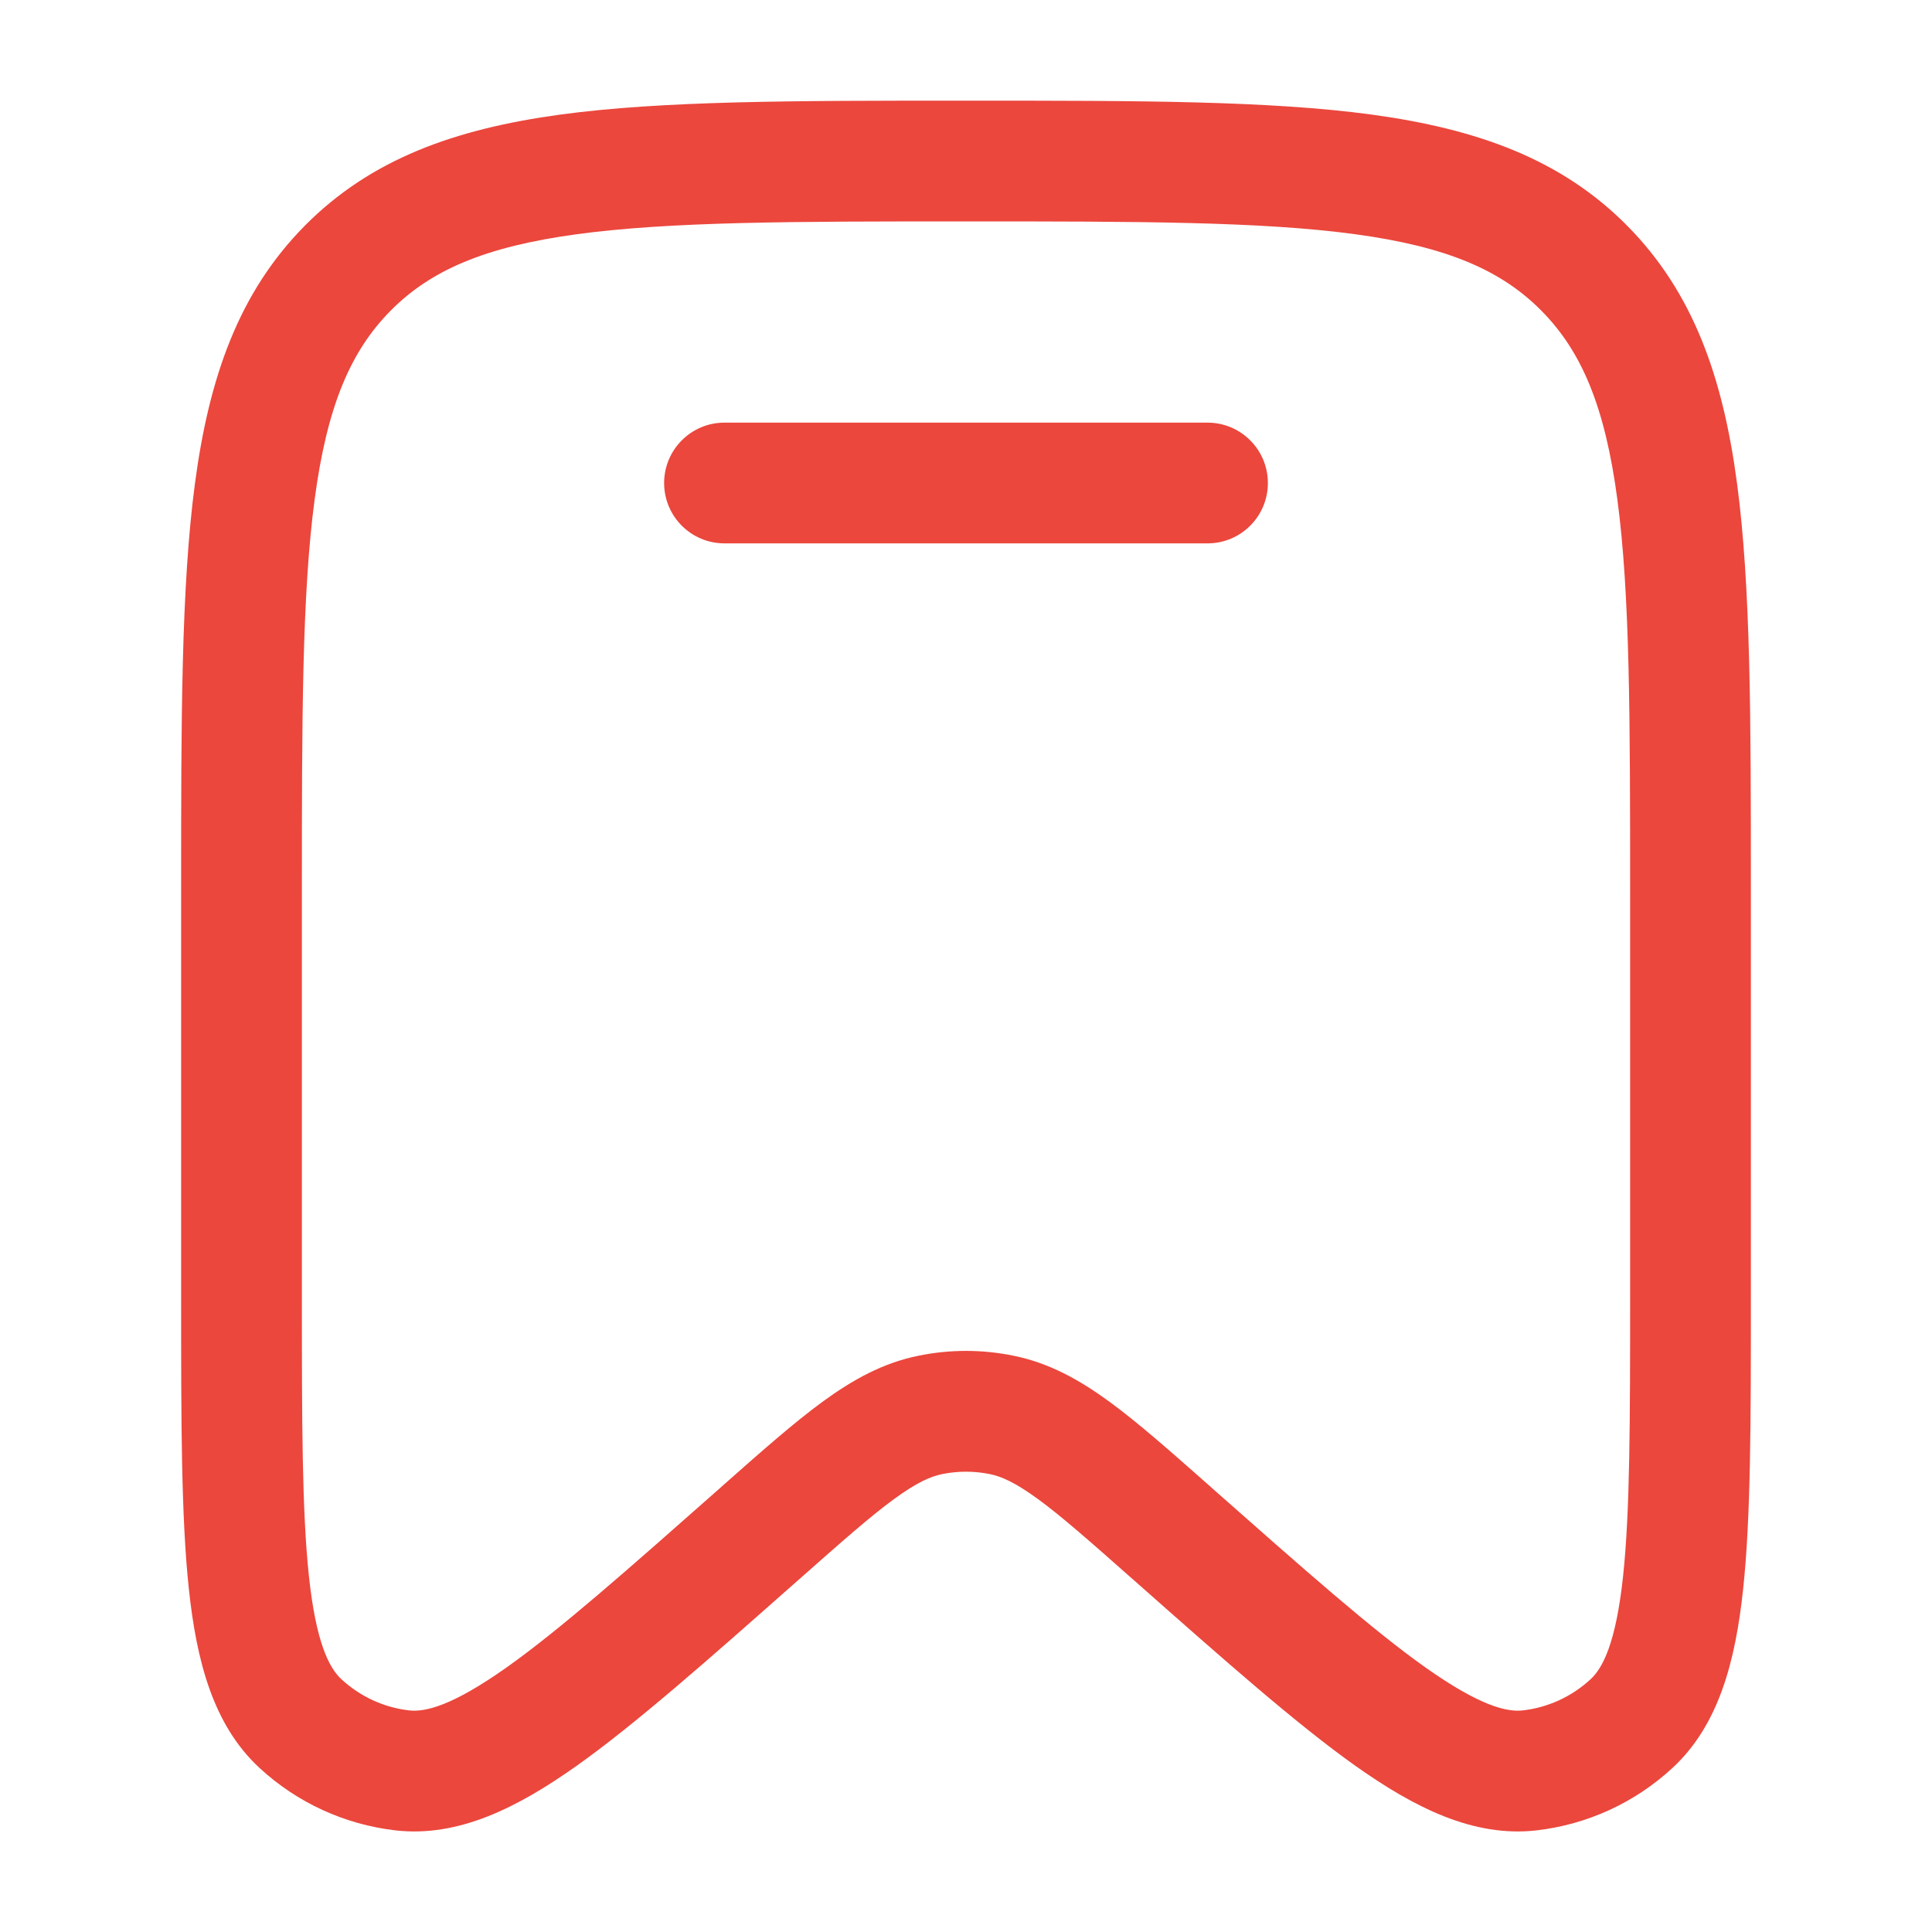
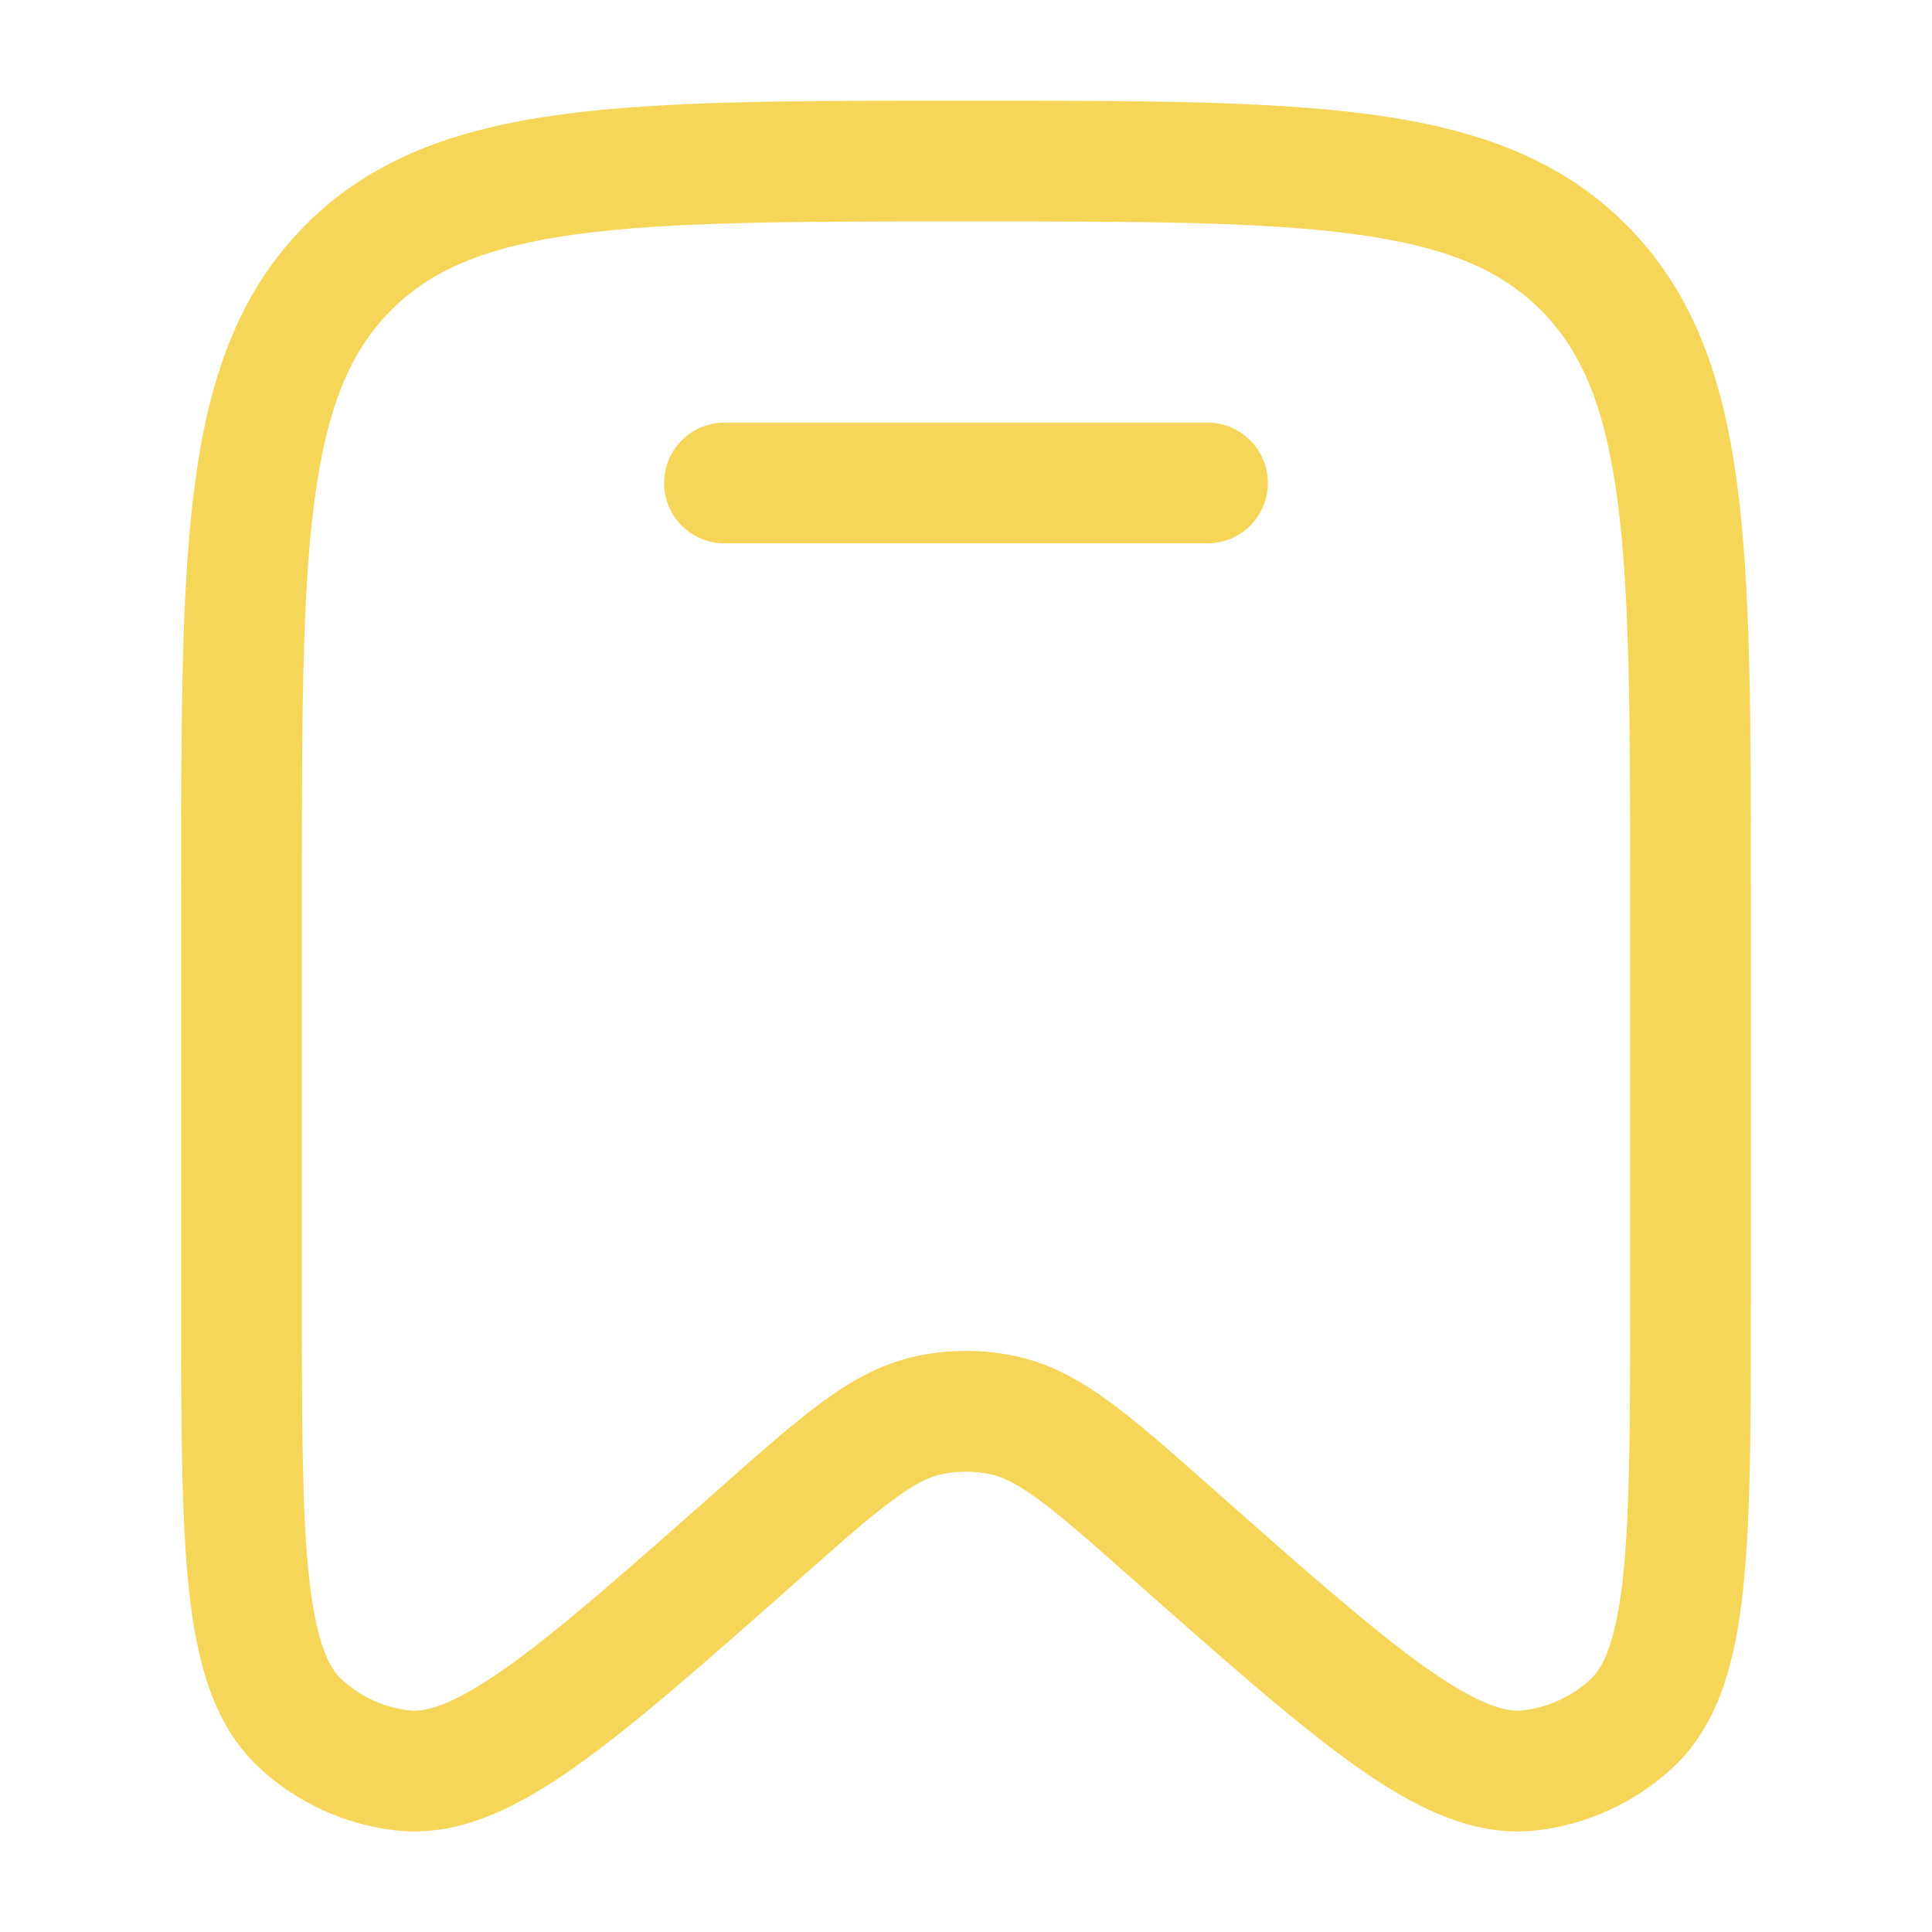
<svg xmlns="http://www.w3.org/2000/svg" width="20" height="20" viewBox="0 0 20 20" fill="none">
-   <path d="M7.5 4.375C7.155 4.375 6.875 4.655 6.875 5C6.875 5.346 7.155 5.625 7.5 5.625H12.5C12.845 5.625 13.125 5.346 13.125 5C13.125 4.655 12.845 4.375 12.5 4.375H7.5Z" fill="#EB473D" />
-   <path fill-rule="evenodd" clip-rule="evenodd" d="M9.952 1.042C8.225 1.042 6.864 1.042 5.801 1.186C4.709 1.335 3.838 1.646 3.154 2.338C2.471 3.029 2.164 3.906 2.018 5.006C1.875 6.08 1.875 7.454 1.875 9.201V13.45C1.875 14.706 1.875 15.7 1.955 16.449C2.034 17.189 2.204 17.857 2.688 18.303C3.077 18.662 3.568 18.887 4.093 18.948C4.749 19.023 5.362 18.709 5.966 18.282C6.576 17.849 7.317 17.194 8.252 16.367L8.283 16.34C8.716 15.957 9.009 15.698 9.254 15.519C9.491 15.346 9.635 15.283 9.757 15.259C9.917 15.227 10.083 15.227 10.243 15.259C10.365 15.283 10.509 15.346 10.746 15.519C10.991 15.698 11.284 15.957 11.717 16.34L11.748 16.367C12.683 17.194 13.424 17.849 14.034 18.282C14.638 18.709 15.251 19.023 15.907 18.948C16.432 18.887 16.923 18.662 17.312 18.303C17.796 17.857 17.966 17.189 18.045 16.449C18.125 15.7 18.125 14.706 18.125 13.45V9.201C18.125 7.454 18.125 6.08 17.982 5.006C17.836 3.906 17.529 3.029 16.846 2.338C16.162 1.646 15.291 1.335 14.199 1.186C13.136 1.042 11.775 1.042 10.048 1.042H9.952ZM4.043 3.217C4.457 2.798 5.019 2.554 5.969 2.425C6.939 2.293 8.214 2.292 10 2.292C11.786 2.292 13.061 2.293 14.031 2.425C14.981 2.554 15.543 2.798 15.957 3.217C16.372 3.636 16.615 4.207 16.743 5.171C16.874 6.153 16.875 7.444 16.875 9.248V13.409C16.875 14.715 16.874 15.642 16.802 16.317C16.728 17.008 16.592 17.267 16.465 17.384C16.27 17.564 16.025 17.676 15.765 17.706C15.598 17.725 15.32 17.66 14.757 17.262C14.208 16.873 13.518 16.263 12.546 15.404L12.524 15.384C12.118 15.025 11.781 14.727 11.484 14.51C11.173 14.283 10.859 14.108 10.49 14.034C10.166 13.968 9.834 13.968 9.51 14.034C9.141 14.108 8.827 14.283 8.516 14.51C8.219 14.727 7.882 15.025 7.476 15.384L7.454 15.404C6.482 16.263 5.792 16.873 5.243 17.262C4.68 17.66 4.402 17.725 4.235 17.706C3.975 17.676 3.73 17.564 3.535 17.384C3.408 17.267 3.272 17.008 3.198 16.317C3.126 15.642 3.125 14.715 3.125 13.409V9.248C3.125 7.444 3.126 6.153 3.257 5.171C3.385 4.207 3.628 3.636 4.043 3.217Z" fill="#EB473D" />
+   <path d="M7.5 4.375C7.155 4.375 6.875 4.655 6.875 5C6.875 5.346 7.155 5.625 7.5 5.625H12.5C12.845 5.625 13.125 5.346 13.125 5C13.125 4.655 12.845 4.375 12.5 4.375H7.5Z" fill="#F6D658" />
+   <path fill-rule="evenodd" clip-rule="evenodd" d="M9.952 1.042C8.225 1.042 6.864 1.042 5.801 1.186C4.709 1.335 3.838 1.646 3.154 2.338C2.471 3.029 2.164 3.906 2.018 5.006C1.875 6.08 1.875 7.454 1.875 9.201V13.45C1.875 14.706 1.875 15.7 1.955 16.449C2.034 17.189 2.204 17.857 2.688 18.303C3.077 18.662 3.568 18.887 4.093 18.948C4.749 19.023 5.362 18.709 5.966 18.282C6.576 17.849 7.317 17.194 8.252 16.367L8.283 16.34C8.716 15.957 9.009 15.698 9.254 15.519C9.491 15.346 9.635 15.283 9.757 15.259C9.917 15.227 10.083 15.227 10.243 15.259C10.365 15.283 10.509 15.346 10.746 15.519C10.991 15.698 11.284 15.957 11.717 16.34L11.748 16.367C12.683 17.194 13.424 17.849 14.034 18.282C14.638 18.709 15.251 19.023 15.907 18.948C16.432 18.887 16.923 18.662 17.312 18.303C17.796 17.857 17.966 17.189 18.045 16.449C18.125 15.7 18.125 14.706 18.125 13.45V9.201C18.125 7.454 18.125 6.08 17.982 5.006C17.836 3.906 17.529 3.029 16.846 2.338C16.162 1.646 15.291 1.335 14.199 1.186C13.136 1.042 11.775 1.042 10.048 1.042H9.952ZM4.043 3.217C4.457 2.798 5.019 2.554 5.969 2.425C6.939 2.293 8.214 2.292 10 2.292C11.786 2.292 13.061 2.293 14.031 2.425C14.981 2.554 15.543 2.798 15.957 3.217C16.372 3.636 16.615 4.207 16.743 5.171C16.874 6.153 16.875 7.444 16.875 9.248V13.409C16.875 14.715 16.874 15.642 16.802 16.317C16.728 17.008 16.592 17.267 16.465 17.384C16.27 17.564 16.025 17.676 15.765 17.706C15.598 17.725 15.32 17.66 14.757 17.262C14.208 16.873 13.518 16.263 12.546 15.404L12.524 15.384C12.118 15.025 11.781 14.727 11.484 14.51C11.173 14.283 10.859 14.108 10.49 14.034C10.166 13.968 9.834 13.968 9.51 14.034C9.141 14.108 8.827 14.283 8.516 14.51C8.219 14.727 7.882 15.025 7.476 15.384L7.454 15.404C6.482 16.263 5.792 16.873 5.243 17.262C4.68 17.66 4.402 17.725 4.235 17.706C3.975 17.676 3.73 17.564 3.535 17.384C3.408 17.267 3.272 17.008 3.198 16.317C3.126 15.642 3.125 14.715 3.125 13.409V9.248C3.125 7.444 3.126 6.153 3.257 5.171C3.385 4.207 3.628 3.636 4.043 3.217Z" fill="#F6D658" />
</svg>
